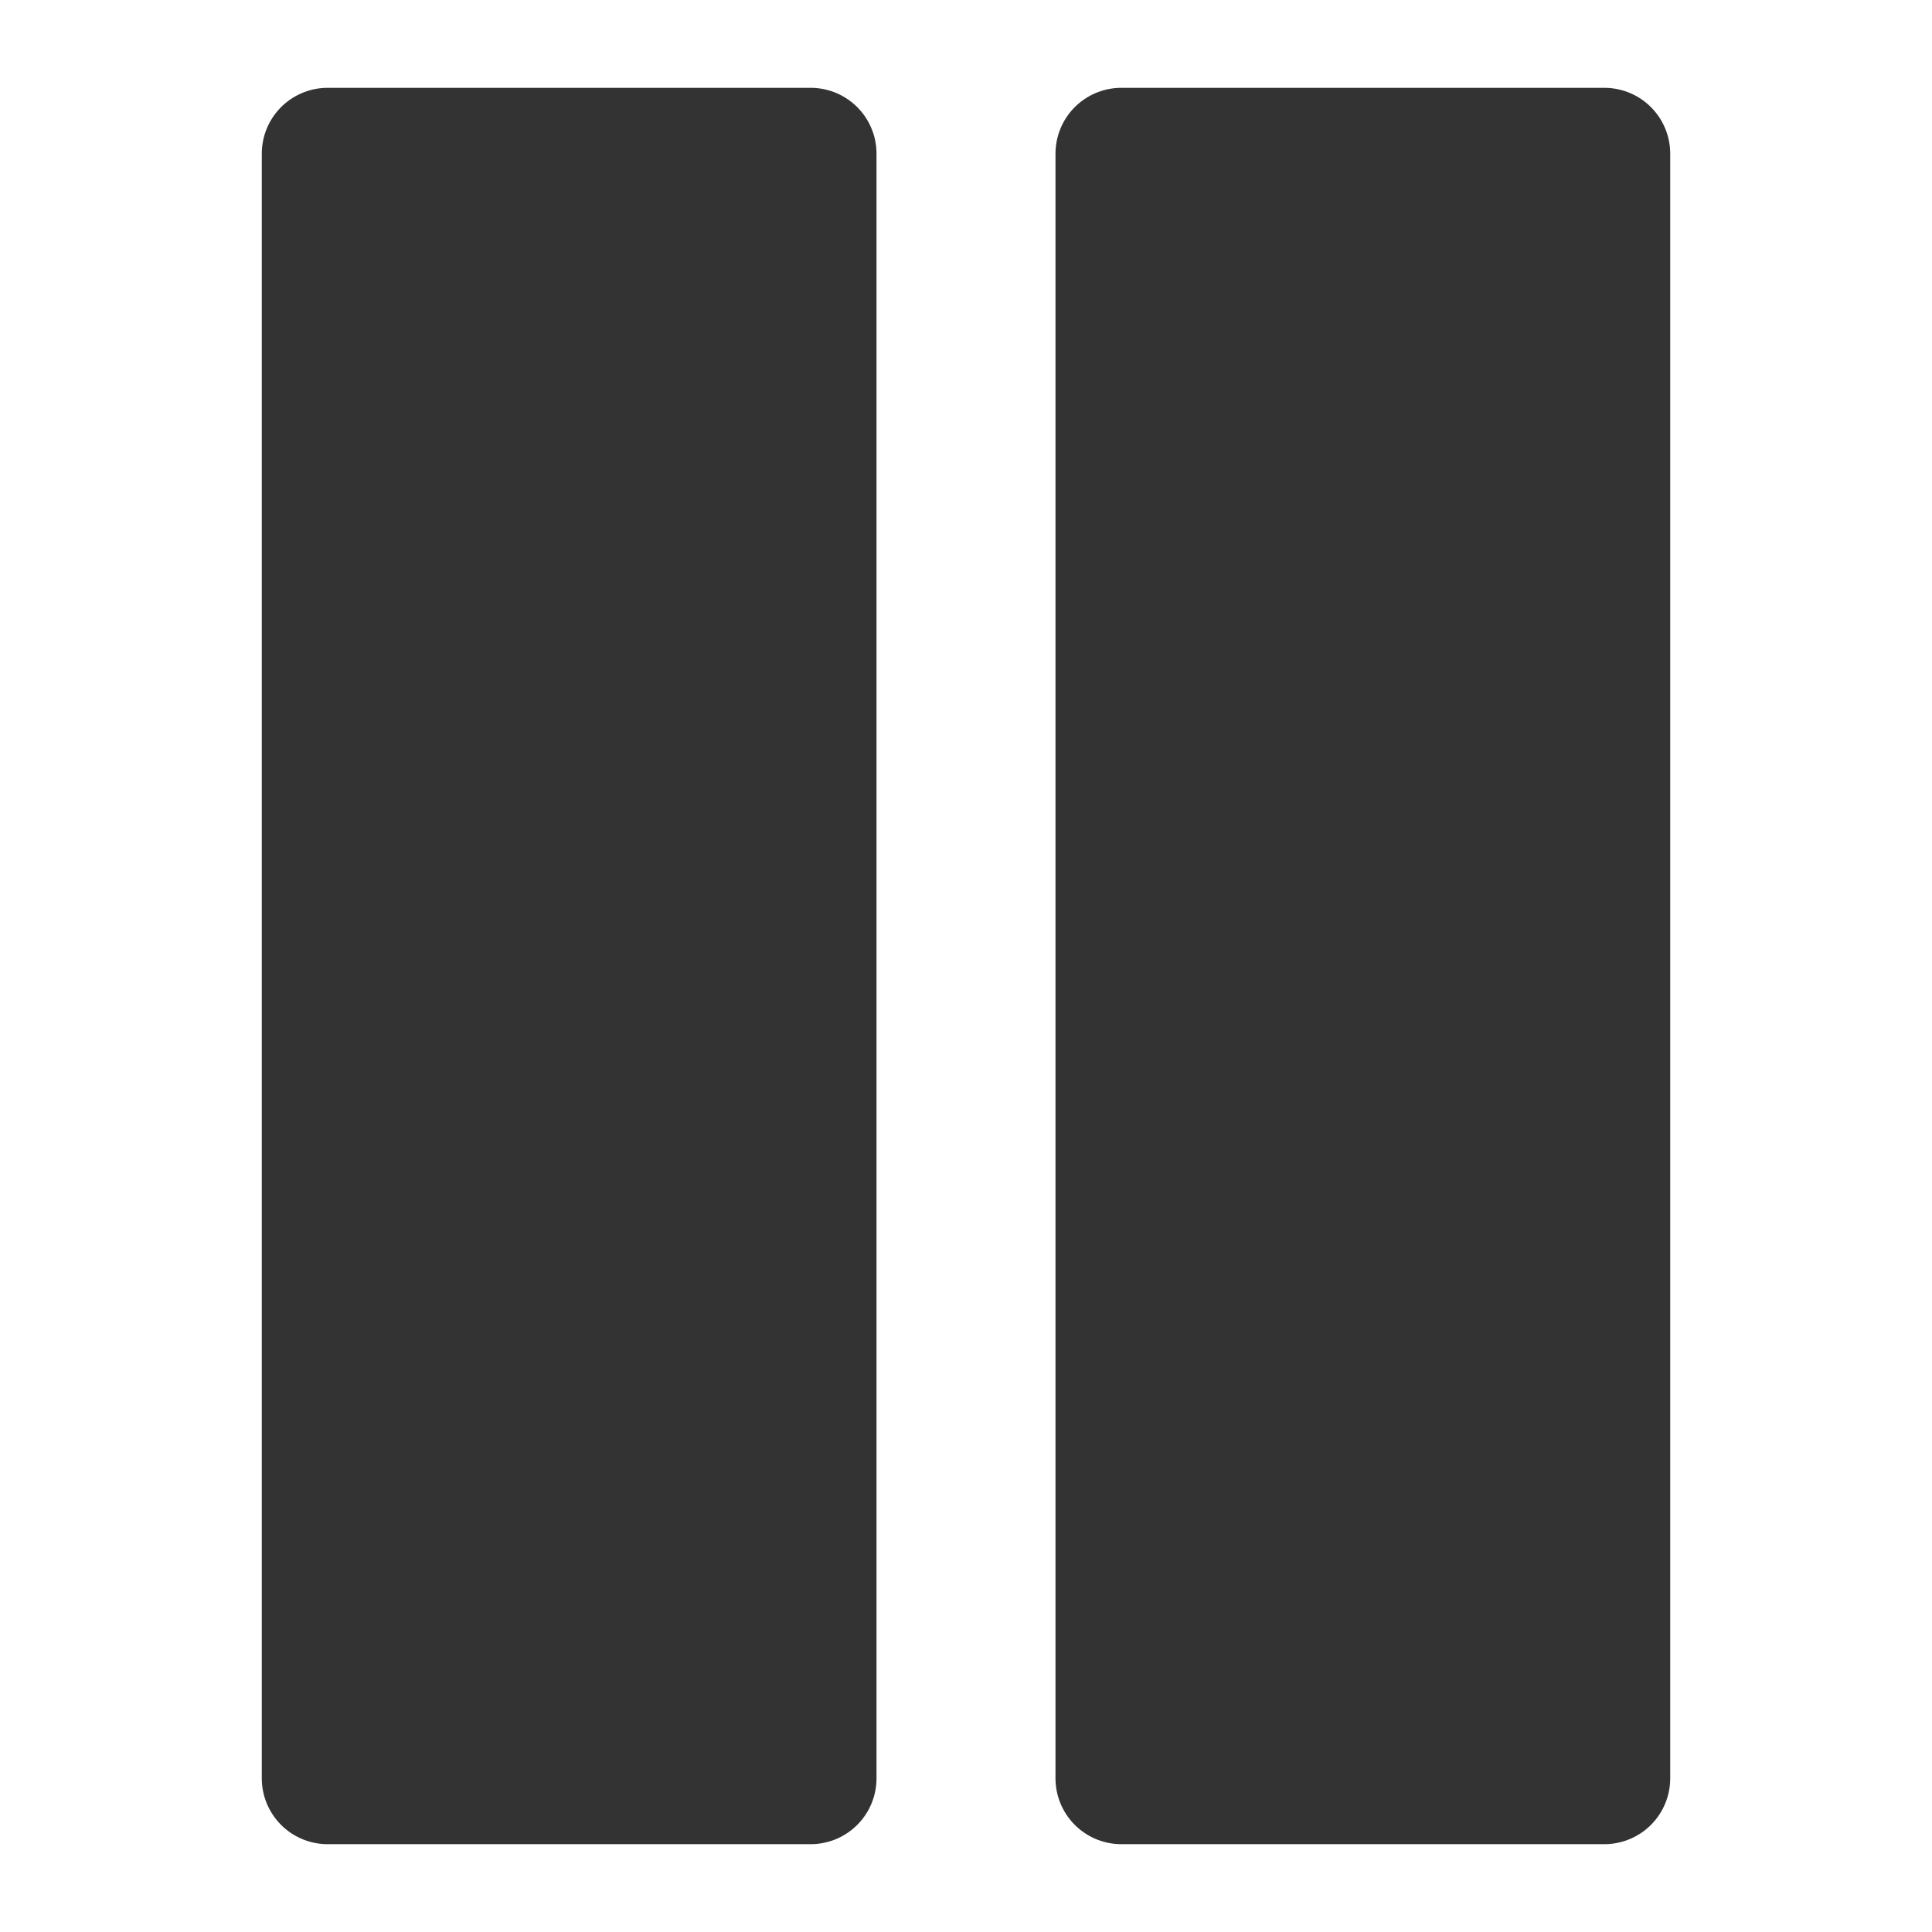
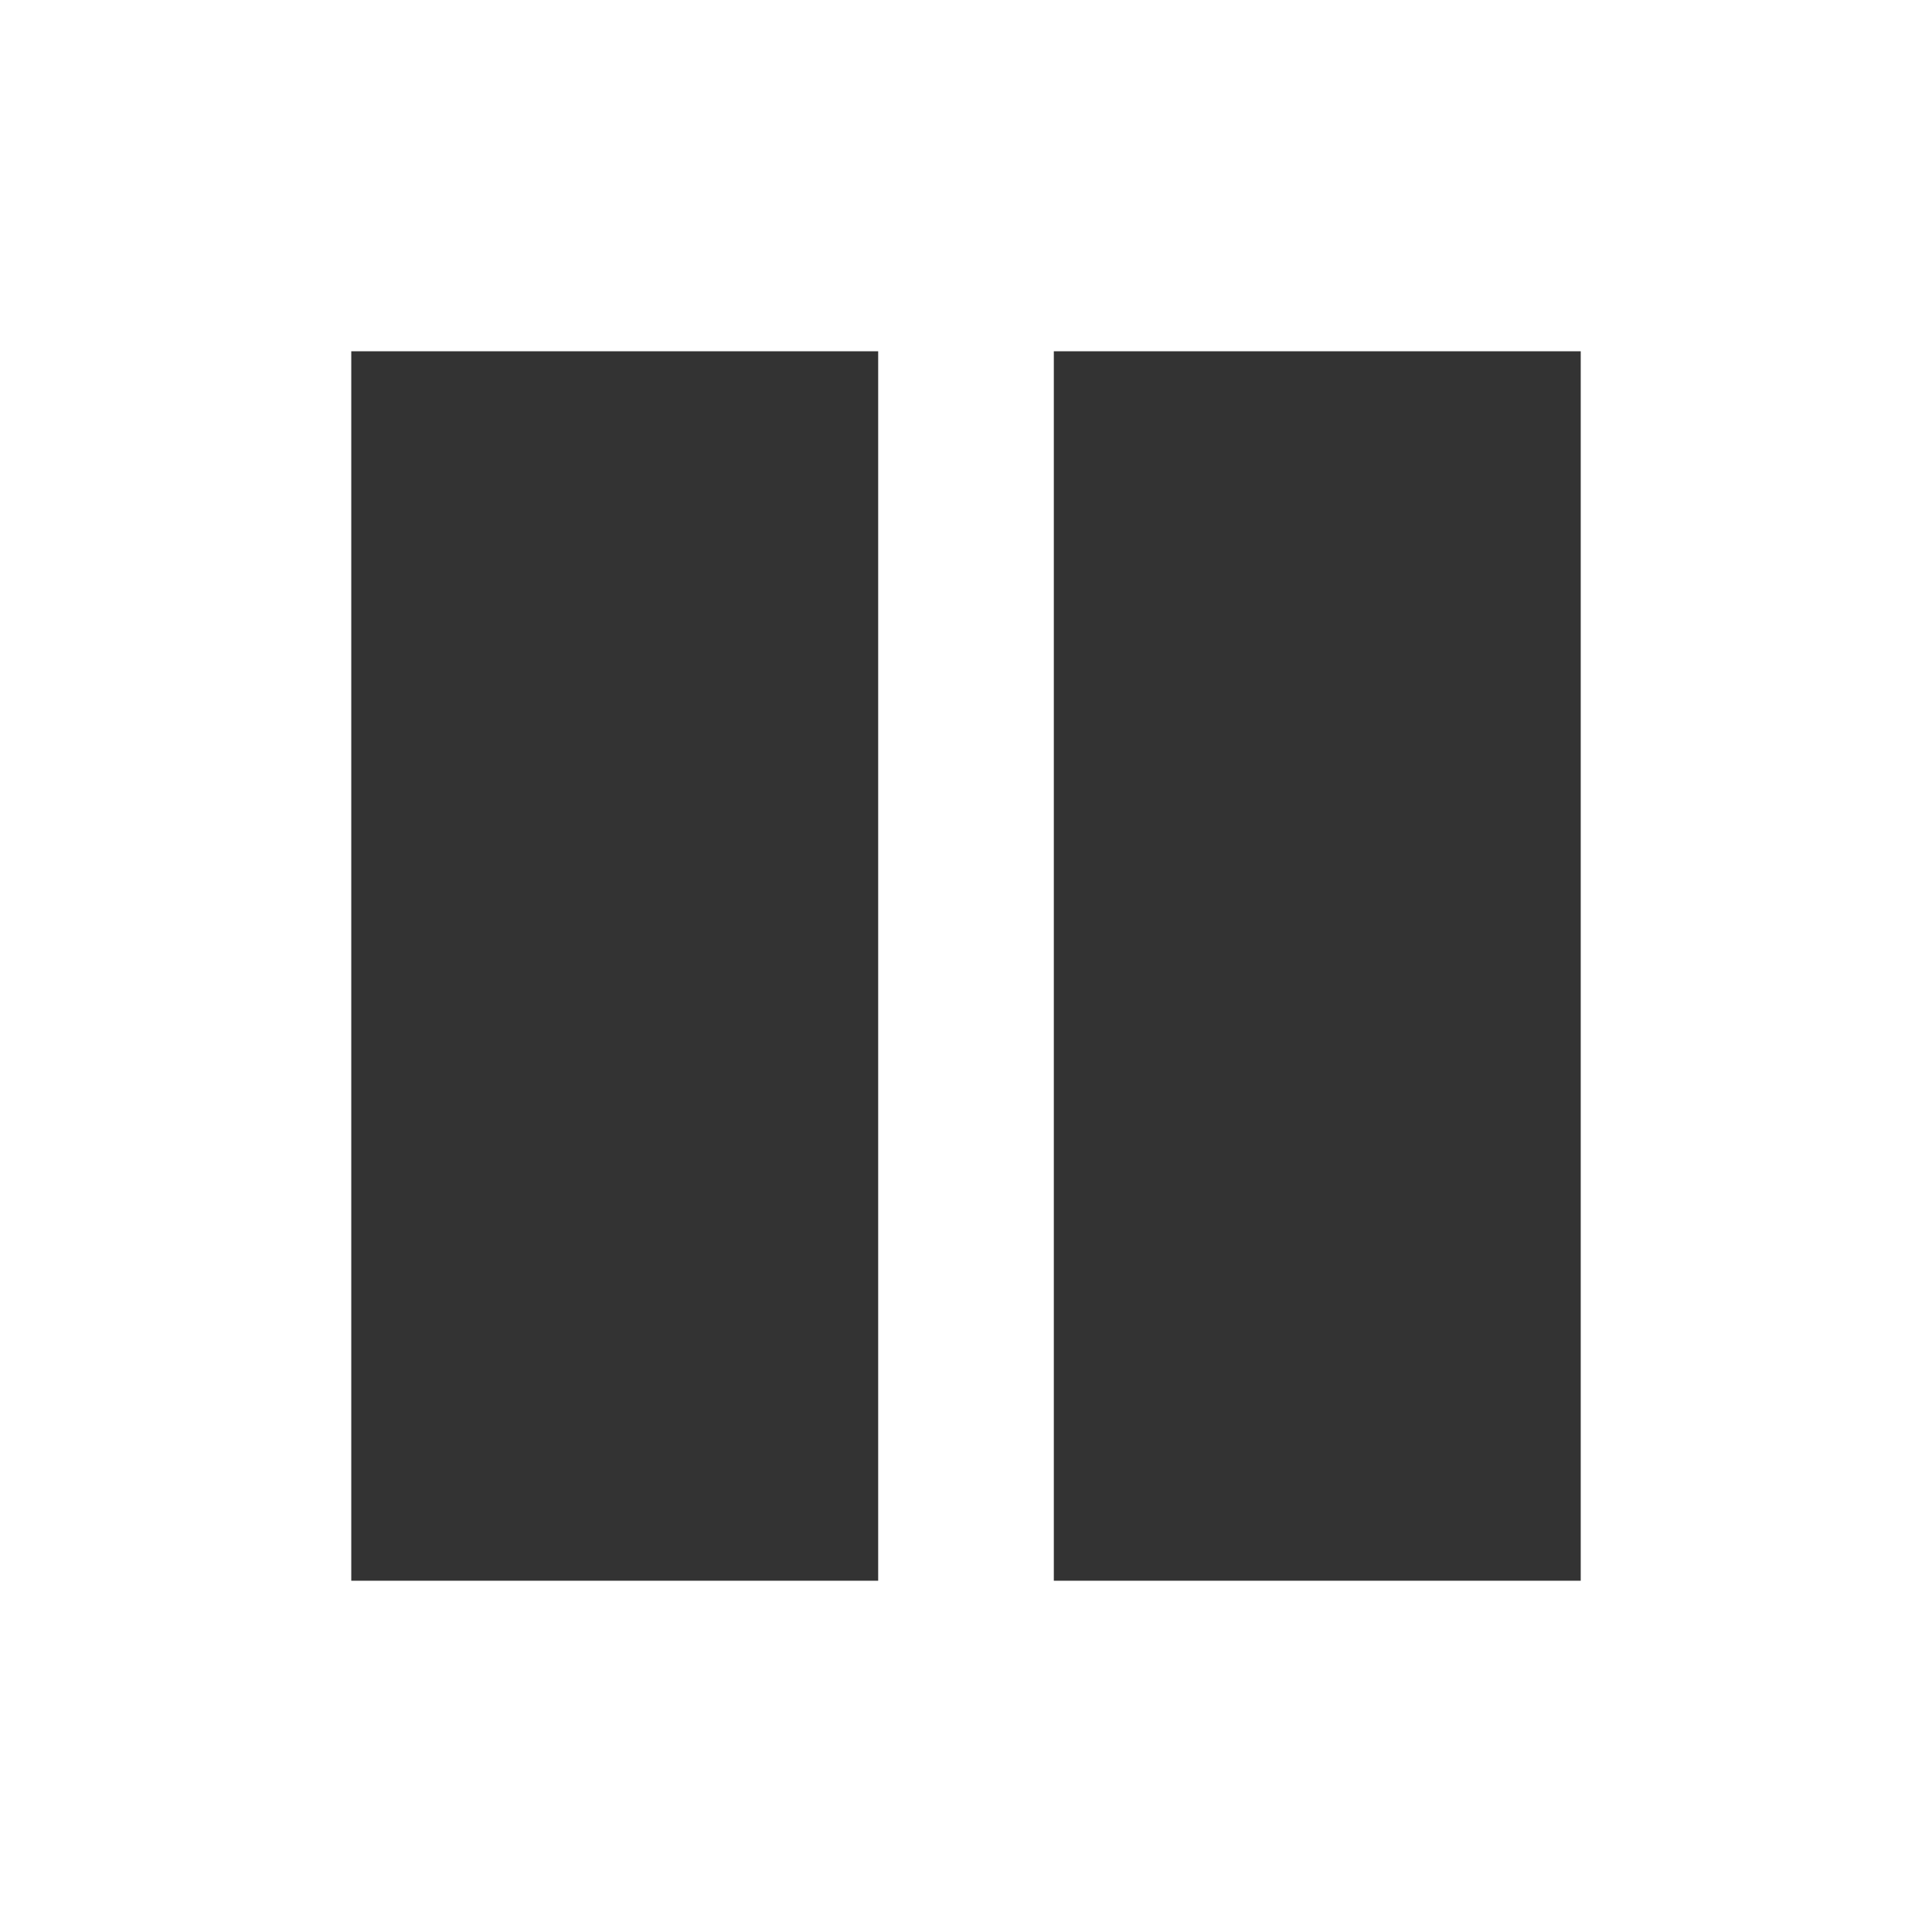
<svg xmlns="http://www.w3.org/2000/svg" id="svg2474" height="22" width="22" version="1.1">
  <defs id="defs2476">
    <linearGradient id="linearGradient3343" y2="43.878" gradientUnits="userSpaceOnUse" x2="18.037" gradientTransform="matrix(1.1476,0,0,1.0201,-3.9465,0.25851)" y1="14.511" x1="18.037">
      <stop id="stop2266" style="stop-color:#d7e866" offset="0" />
      <stop id="stop2268" style="stop-color:#8cab2a" offset="1" />
    </linearGradient>
    <linearGradient id="linearGradient3339" y2="46.874" gradientUnits="userSpaceOnUse" x2="13.759" gradientTransform="matrix(0.9547,0,0,0.92917,0.89918,2.1998)" y1="14.66" x1="34.404">
      <stop id="stop4224" style="stop-color:#fff" offset="0" />
      <stop id="stop4226" style="stop-color:#fff;stop-opacity:0" offset="1" />
    </linearGradient>
  </defs>
-   <rect style="opacity:0.8;fill:#000000;fill-opacity:1;stroke:#000000;stroke-width:1.5;stroke-linecap:round;stroke-linejoin:round;stroke-miterlimit:4;stroke-opacity:1;stroke-dasharray:none" id="rect3783" width="5.5" height="18.5" x="3.731" y="1.75" />
-   <rect style="opacity:0.8;fill:#000000;fill-opacity:1;stroke:#000000;stroke-width:1.5;stroke-linecap:round;stroke-linejoin:round;stroke-miterlimit:4;stroke-opacity:1;stroke-dasharray:none" id="rect3783-0" width="5.5" height="18.5" x="12.769" y="1.75" />
+   <path style="opacity:0.8;fill:#000000;fill-opacity:1;stroke:none" d="m 4,4 0,14 6,0 0,-14 -6,0 z m 8,0 0,14 6,0 0,-14 -6,0 z" id="path2990" />
</svg>
